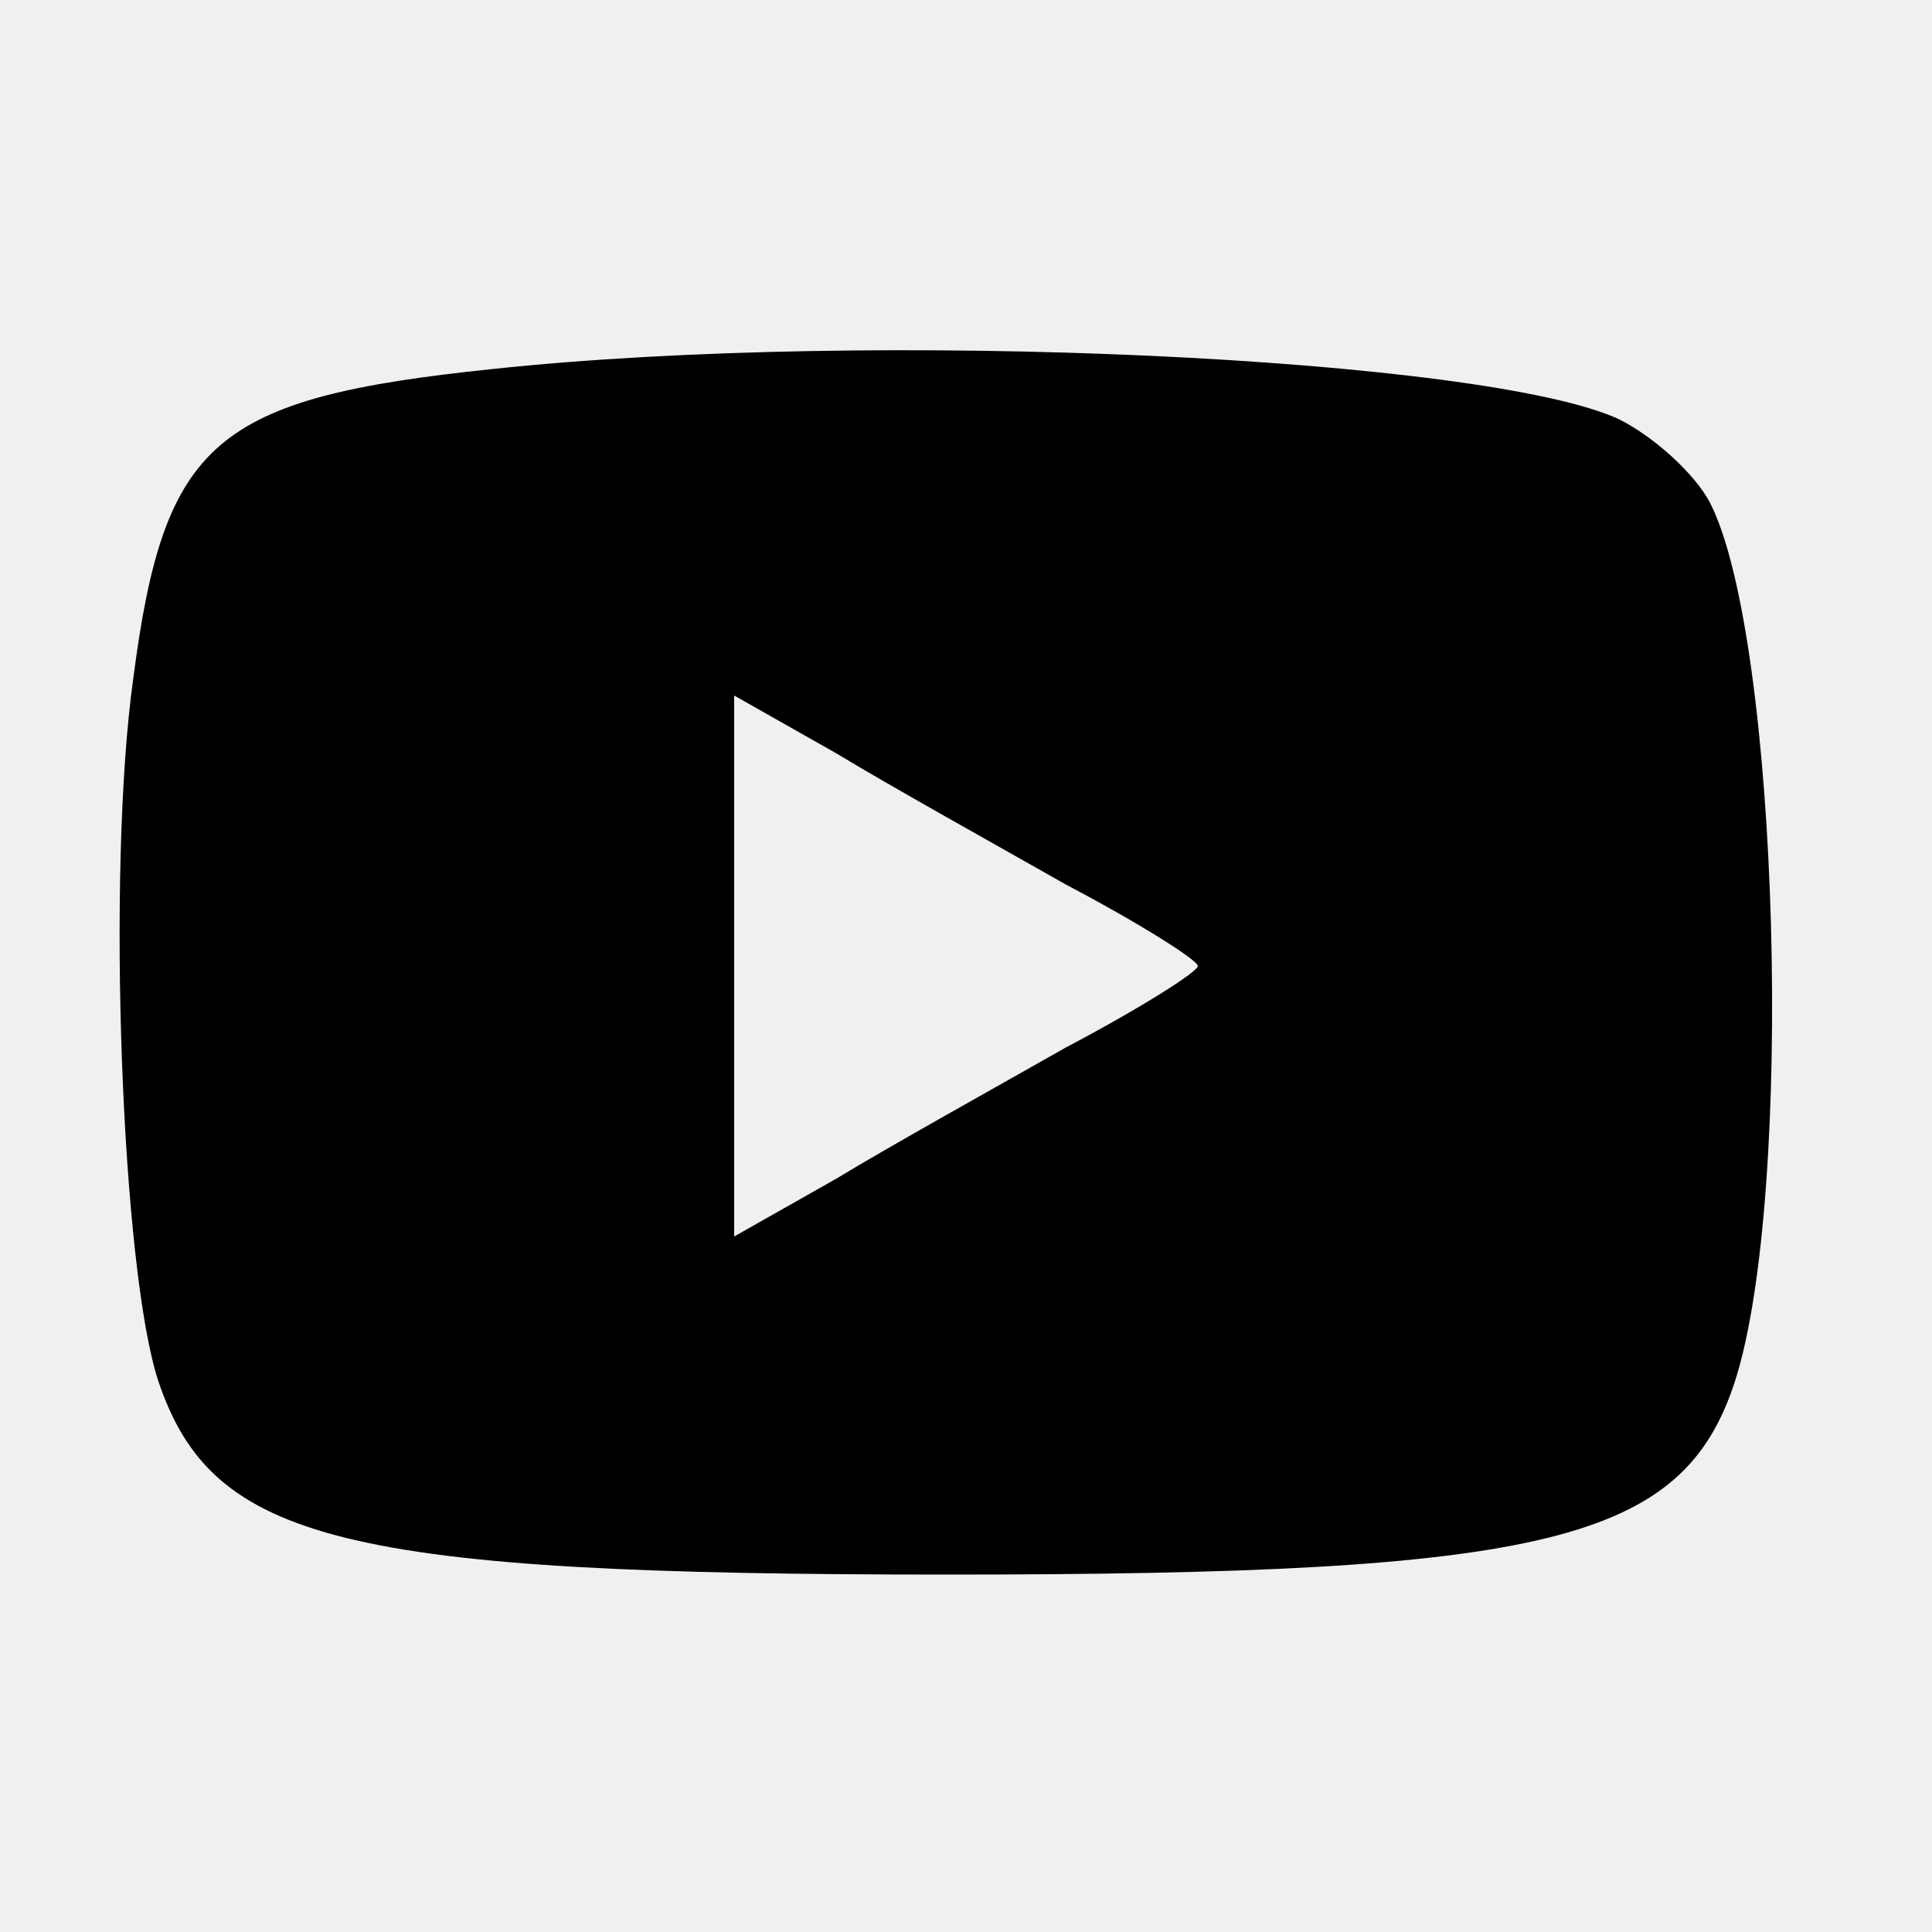
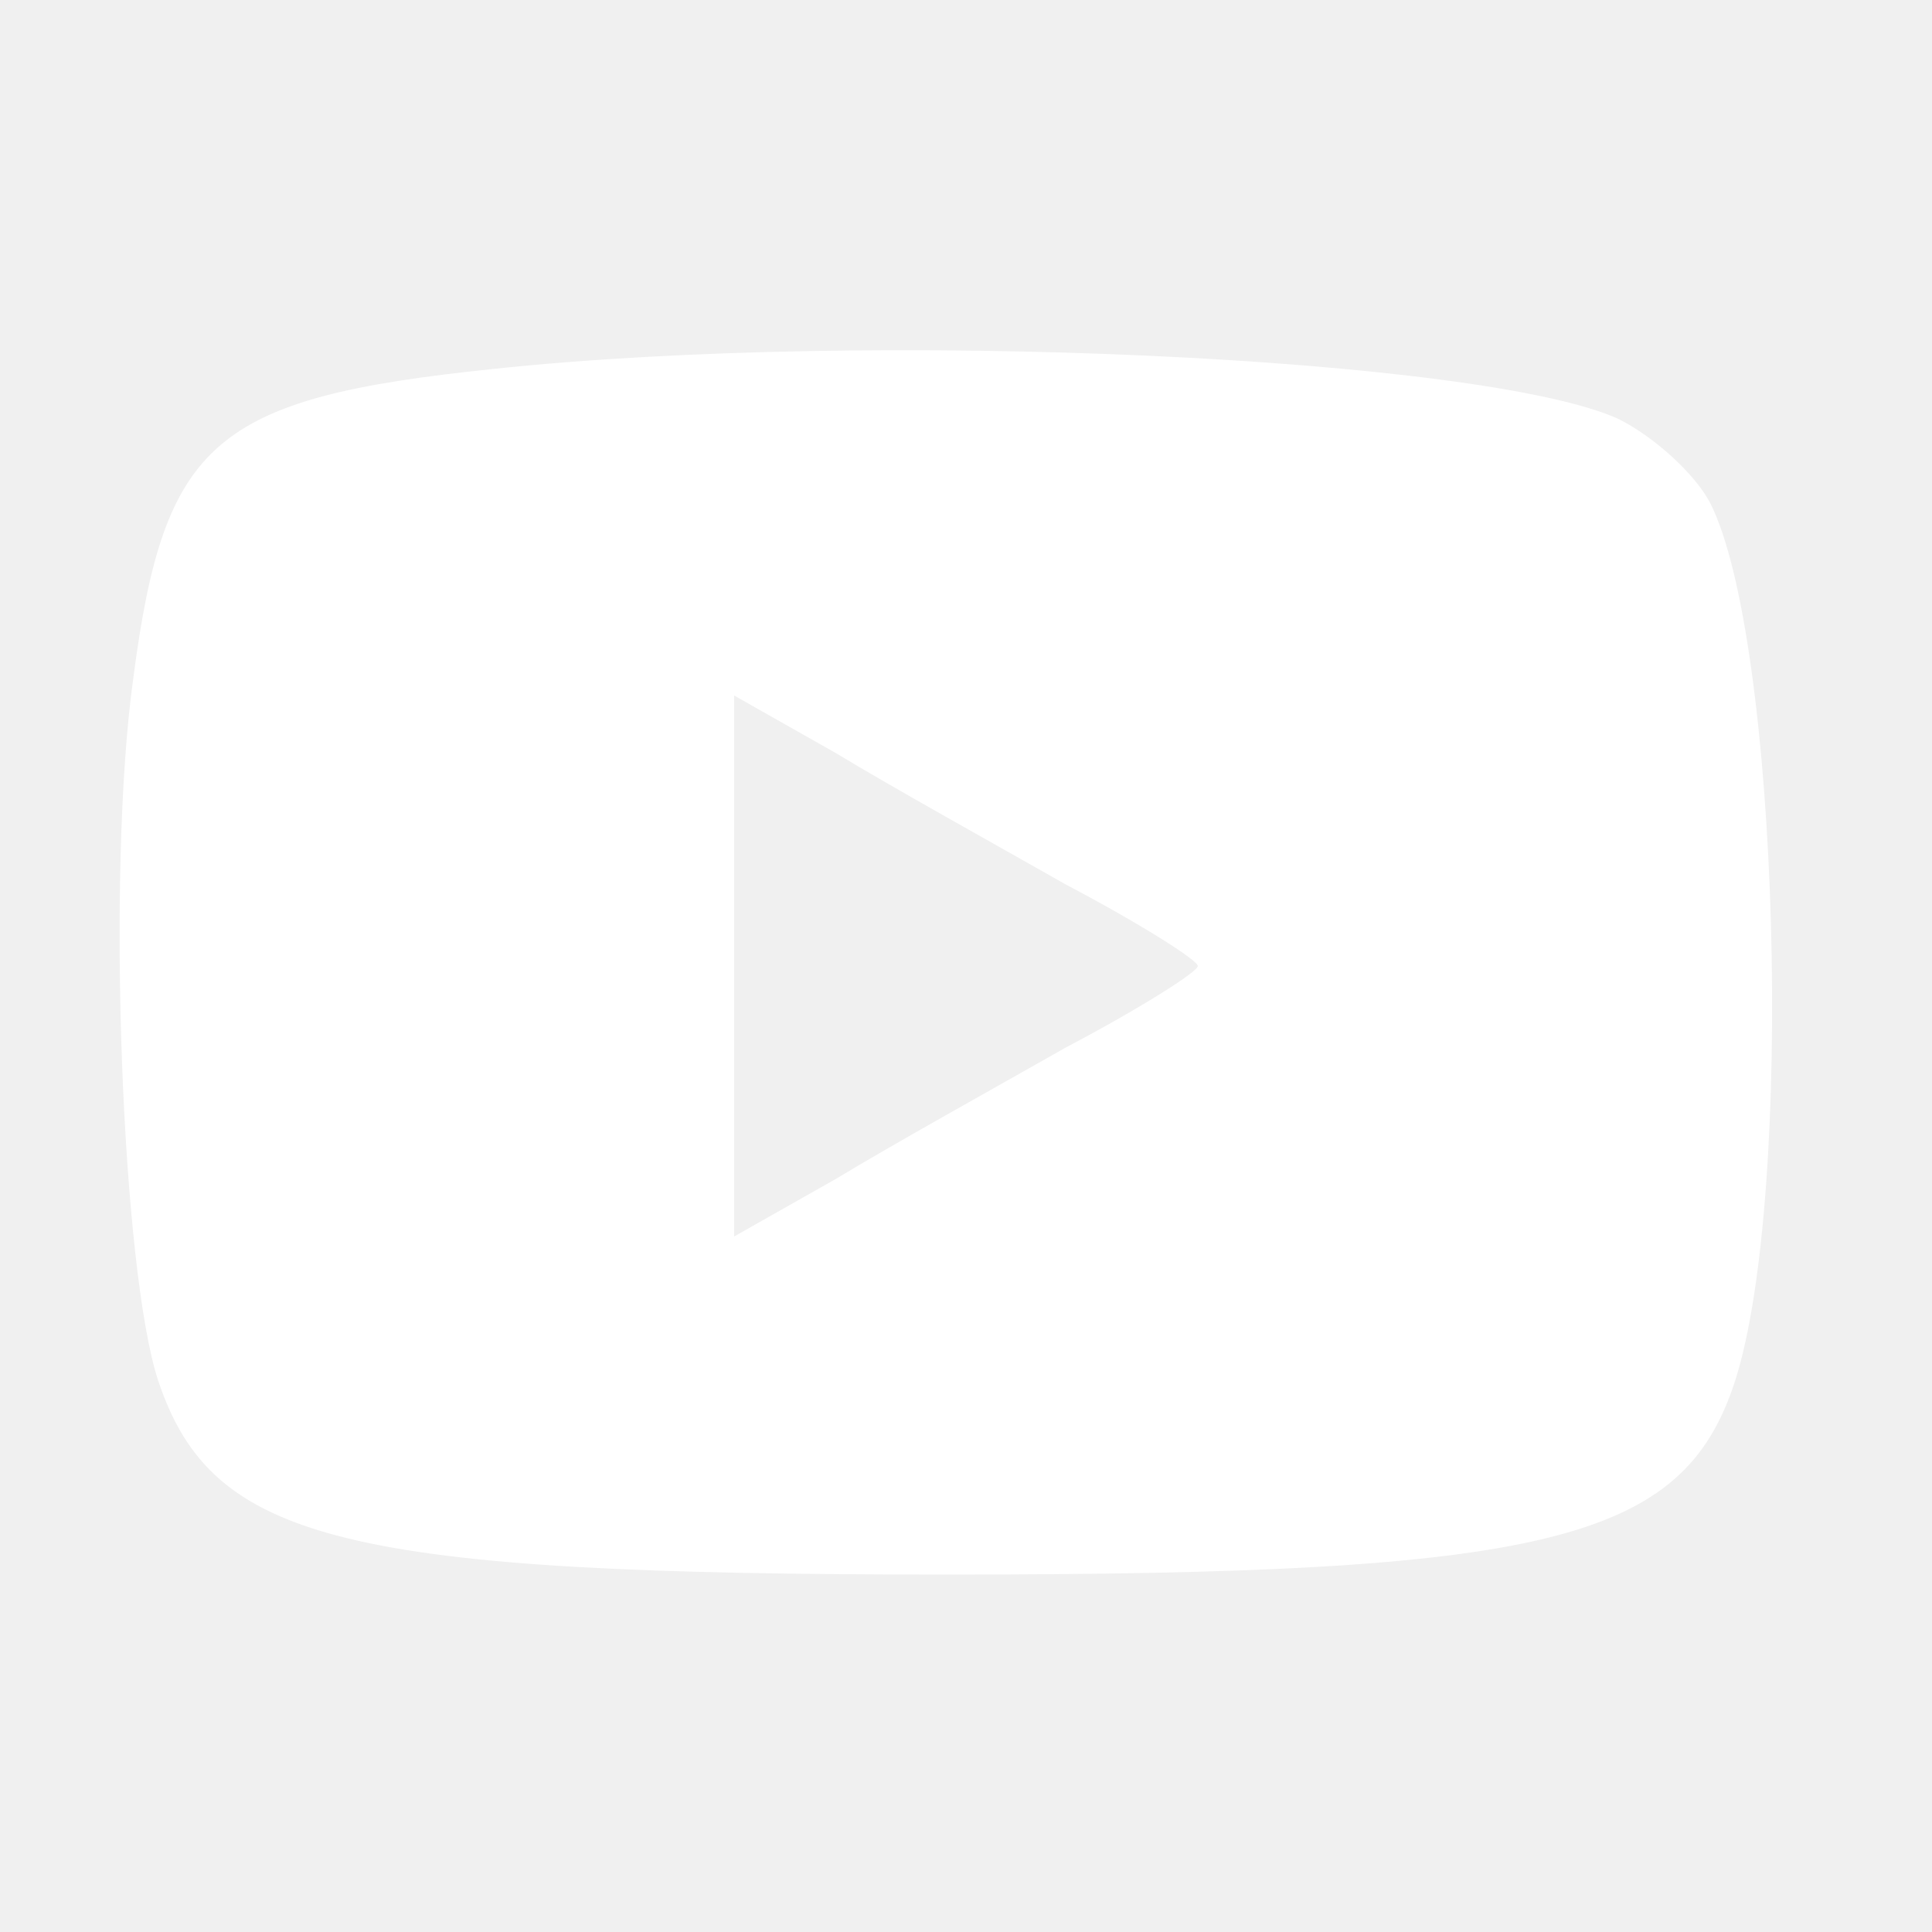
<svg xmlns="http://www.w3.org/2000/svg" version="1.0" width="100pt" height="100pt" viewBox="0 0 100 100" preserveAspectRatio="xMidYMid meet">
-   <g transform="translate(0,100) scale(0.1,-0.1)" fill="#000000" stroke="none">
+   <g transform="translate(0,100) scale(0.1,-0.1)" fill="#ffffff" stroke="none">
    <path d="M255 809 c-144 -15 -170 -37 -186 -160 -14 -100 -6 -307 13 -364 28 -83 96 -100 408 -100 311 0 381 17 408 100 31 96 23 385 -13 455 -8 15 -29 34 -47 43 -69 32 -386 47 -583 26z m297 -267 c38 -20 68 -39 68 -42 0 -3 -30 -22 -68 -42 -37 -21 -91 -51 -119 -68 l-53 -30 0 140 0 140 53 -30 c28 -17 82 -47 119 -68z" />
  </g>
</svg>
